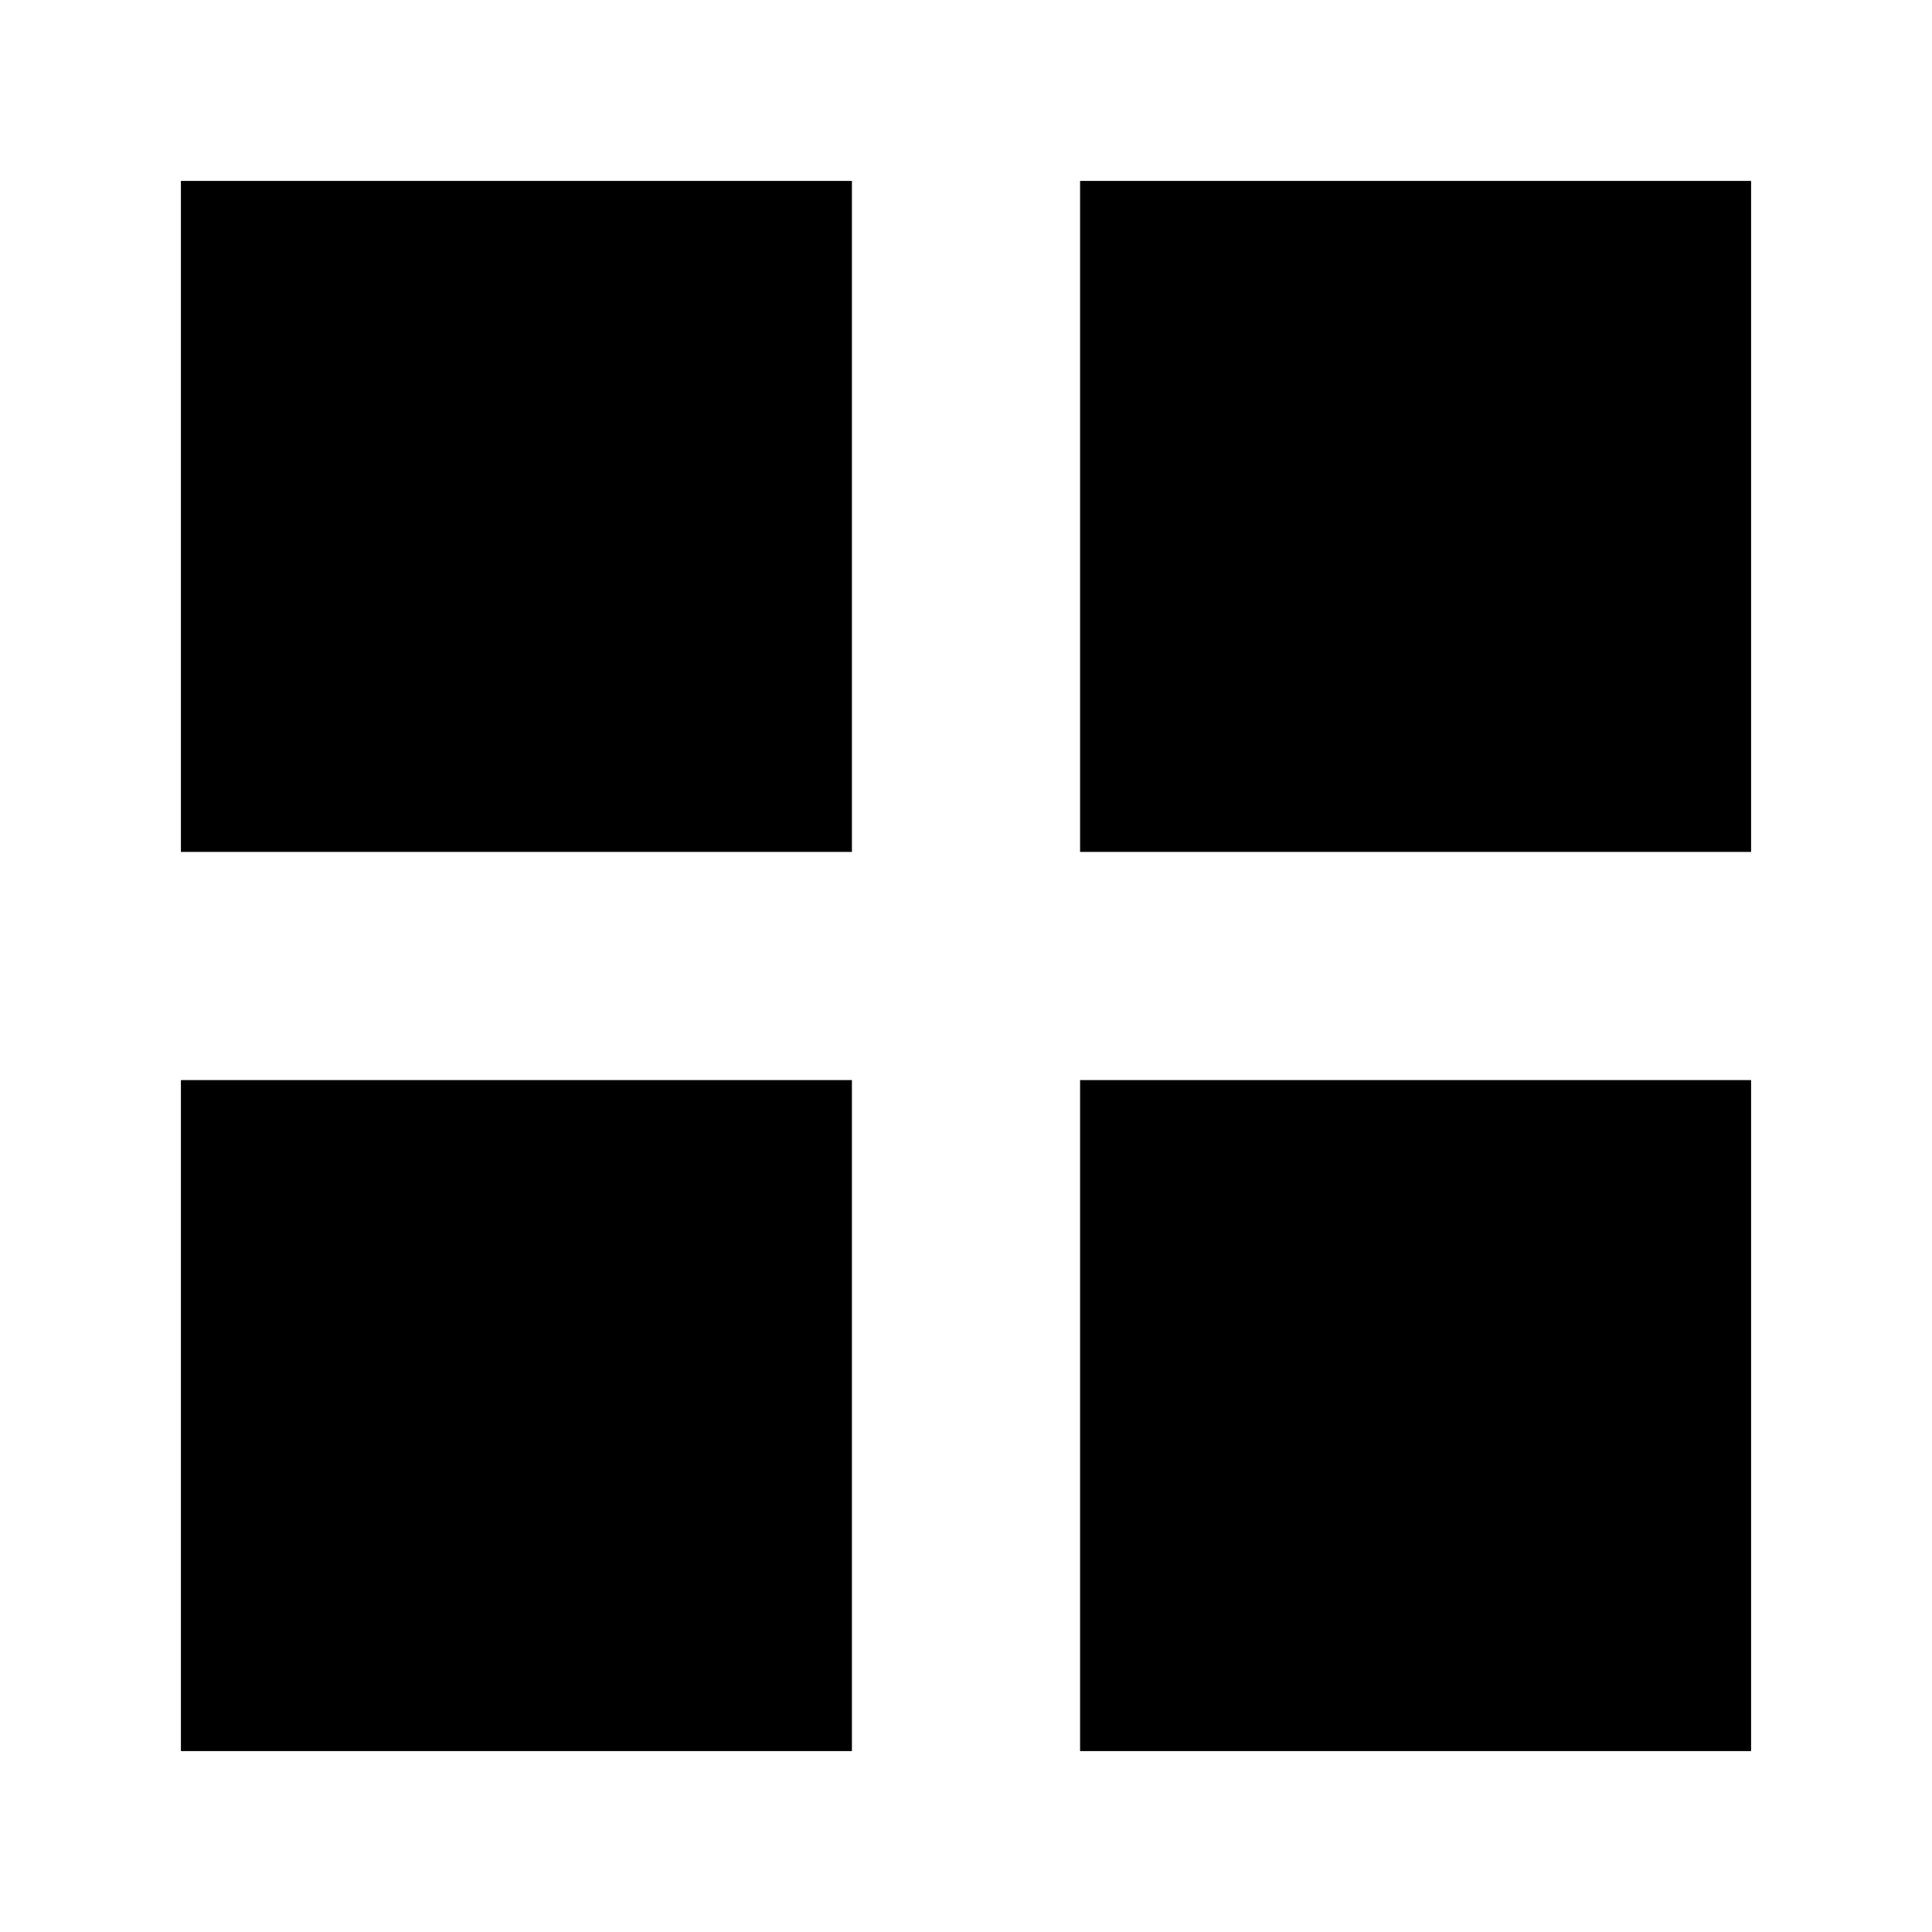
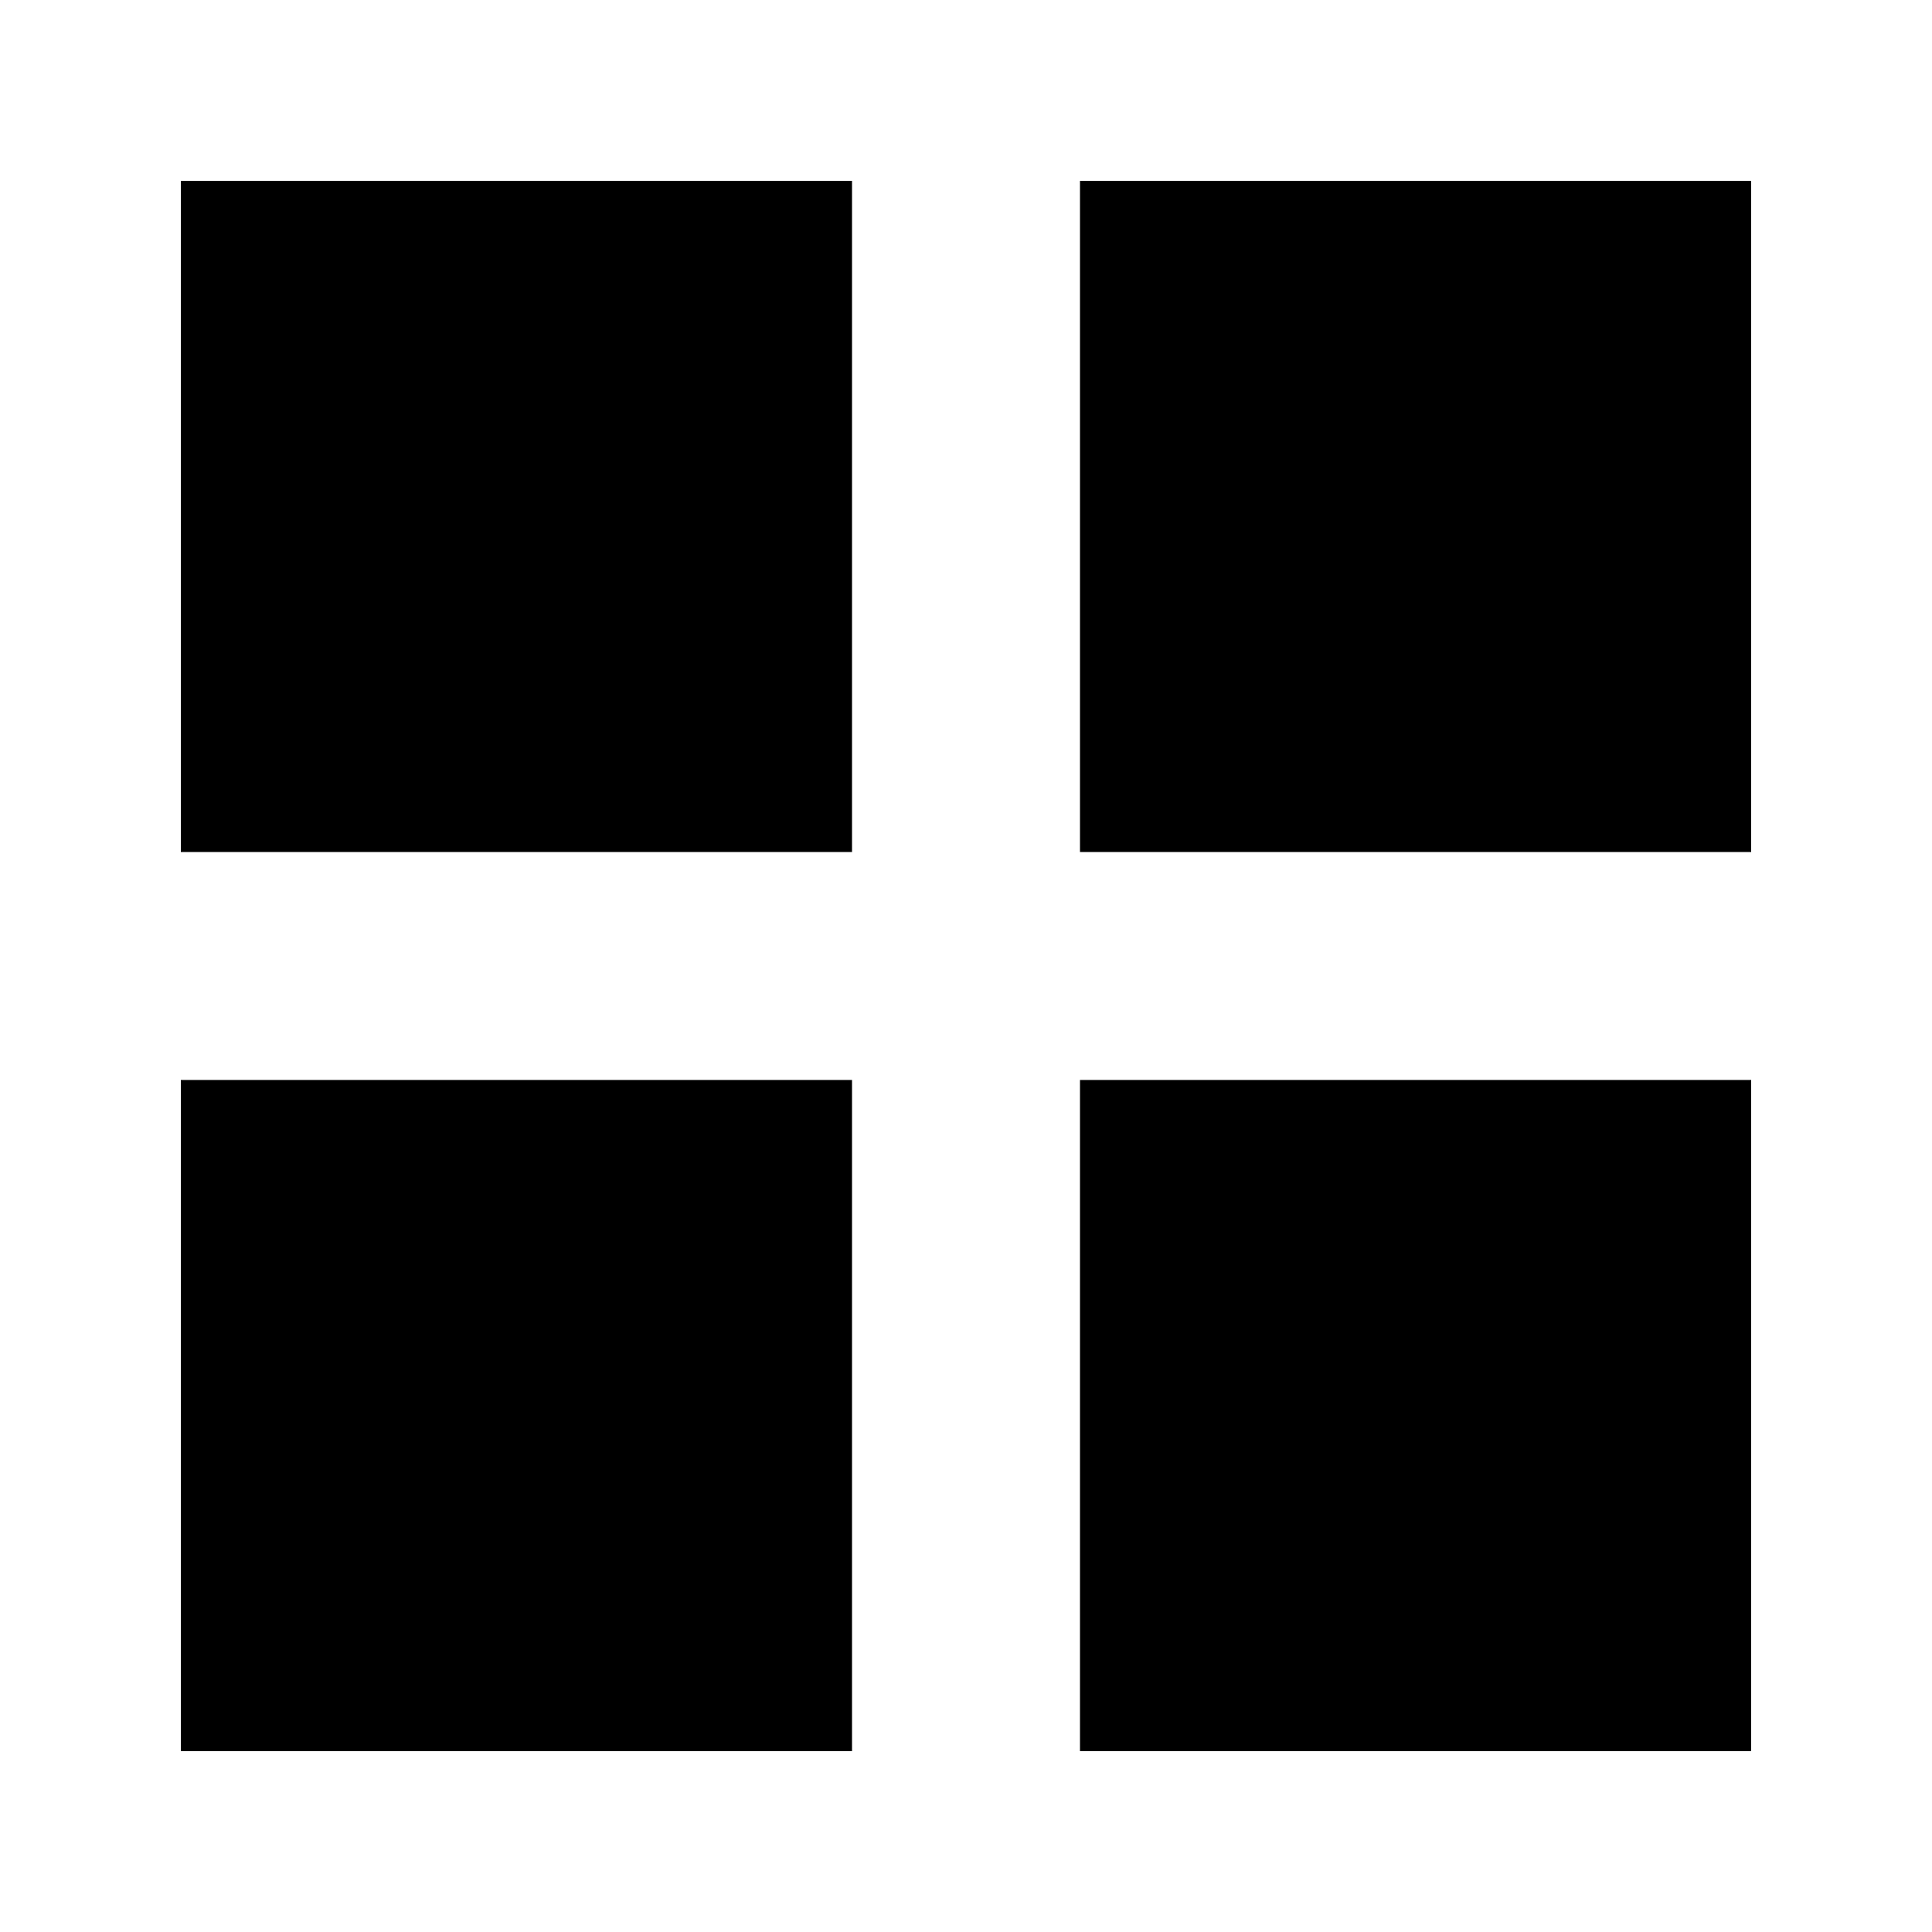
- <svg xmlns="http://www.w3.org/2000/svg" enable-background="new 0 0 480 480" height="500" viewBox="0 0 500 500" width="500">
-   <path d="m46.822 46.822h173.654v173.654h-173.654z" />
-   <path d="m279.524 46.822h173.654v173.654h-173.654z" />
-   <path d="m46.822 279.524h173.654v173.654h-173.654z" />
-   <path d="m279.524 279.524h173.654v173.654h-173.654z" />
+ <svg xmlns="http://www.w3.org/2000/svg" width="500" height="500">
+   <path d="M46.8 46.8h173.7v173.7H46.8zm232.7 0h173.7v173.7H279.5zM46.8 279.5h173.7v173.7H46.8zm232.7 0h173.7v173.7H279.5z" />
</svg>
